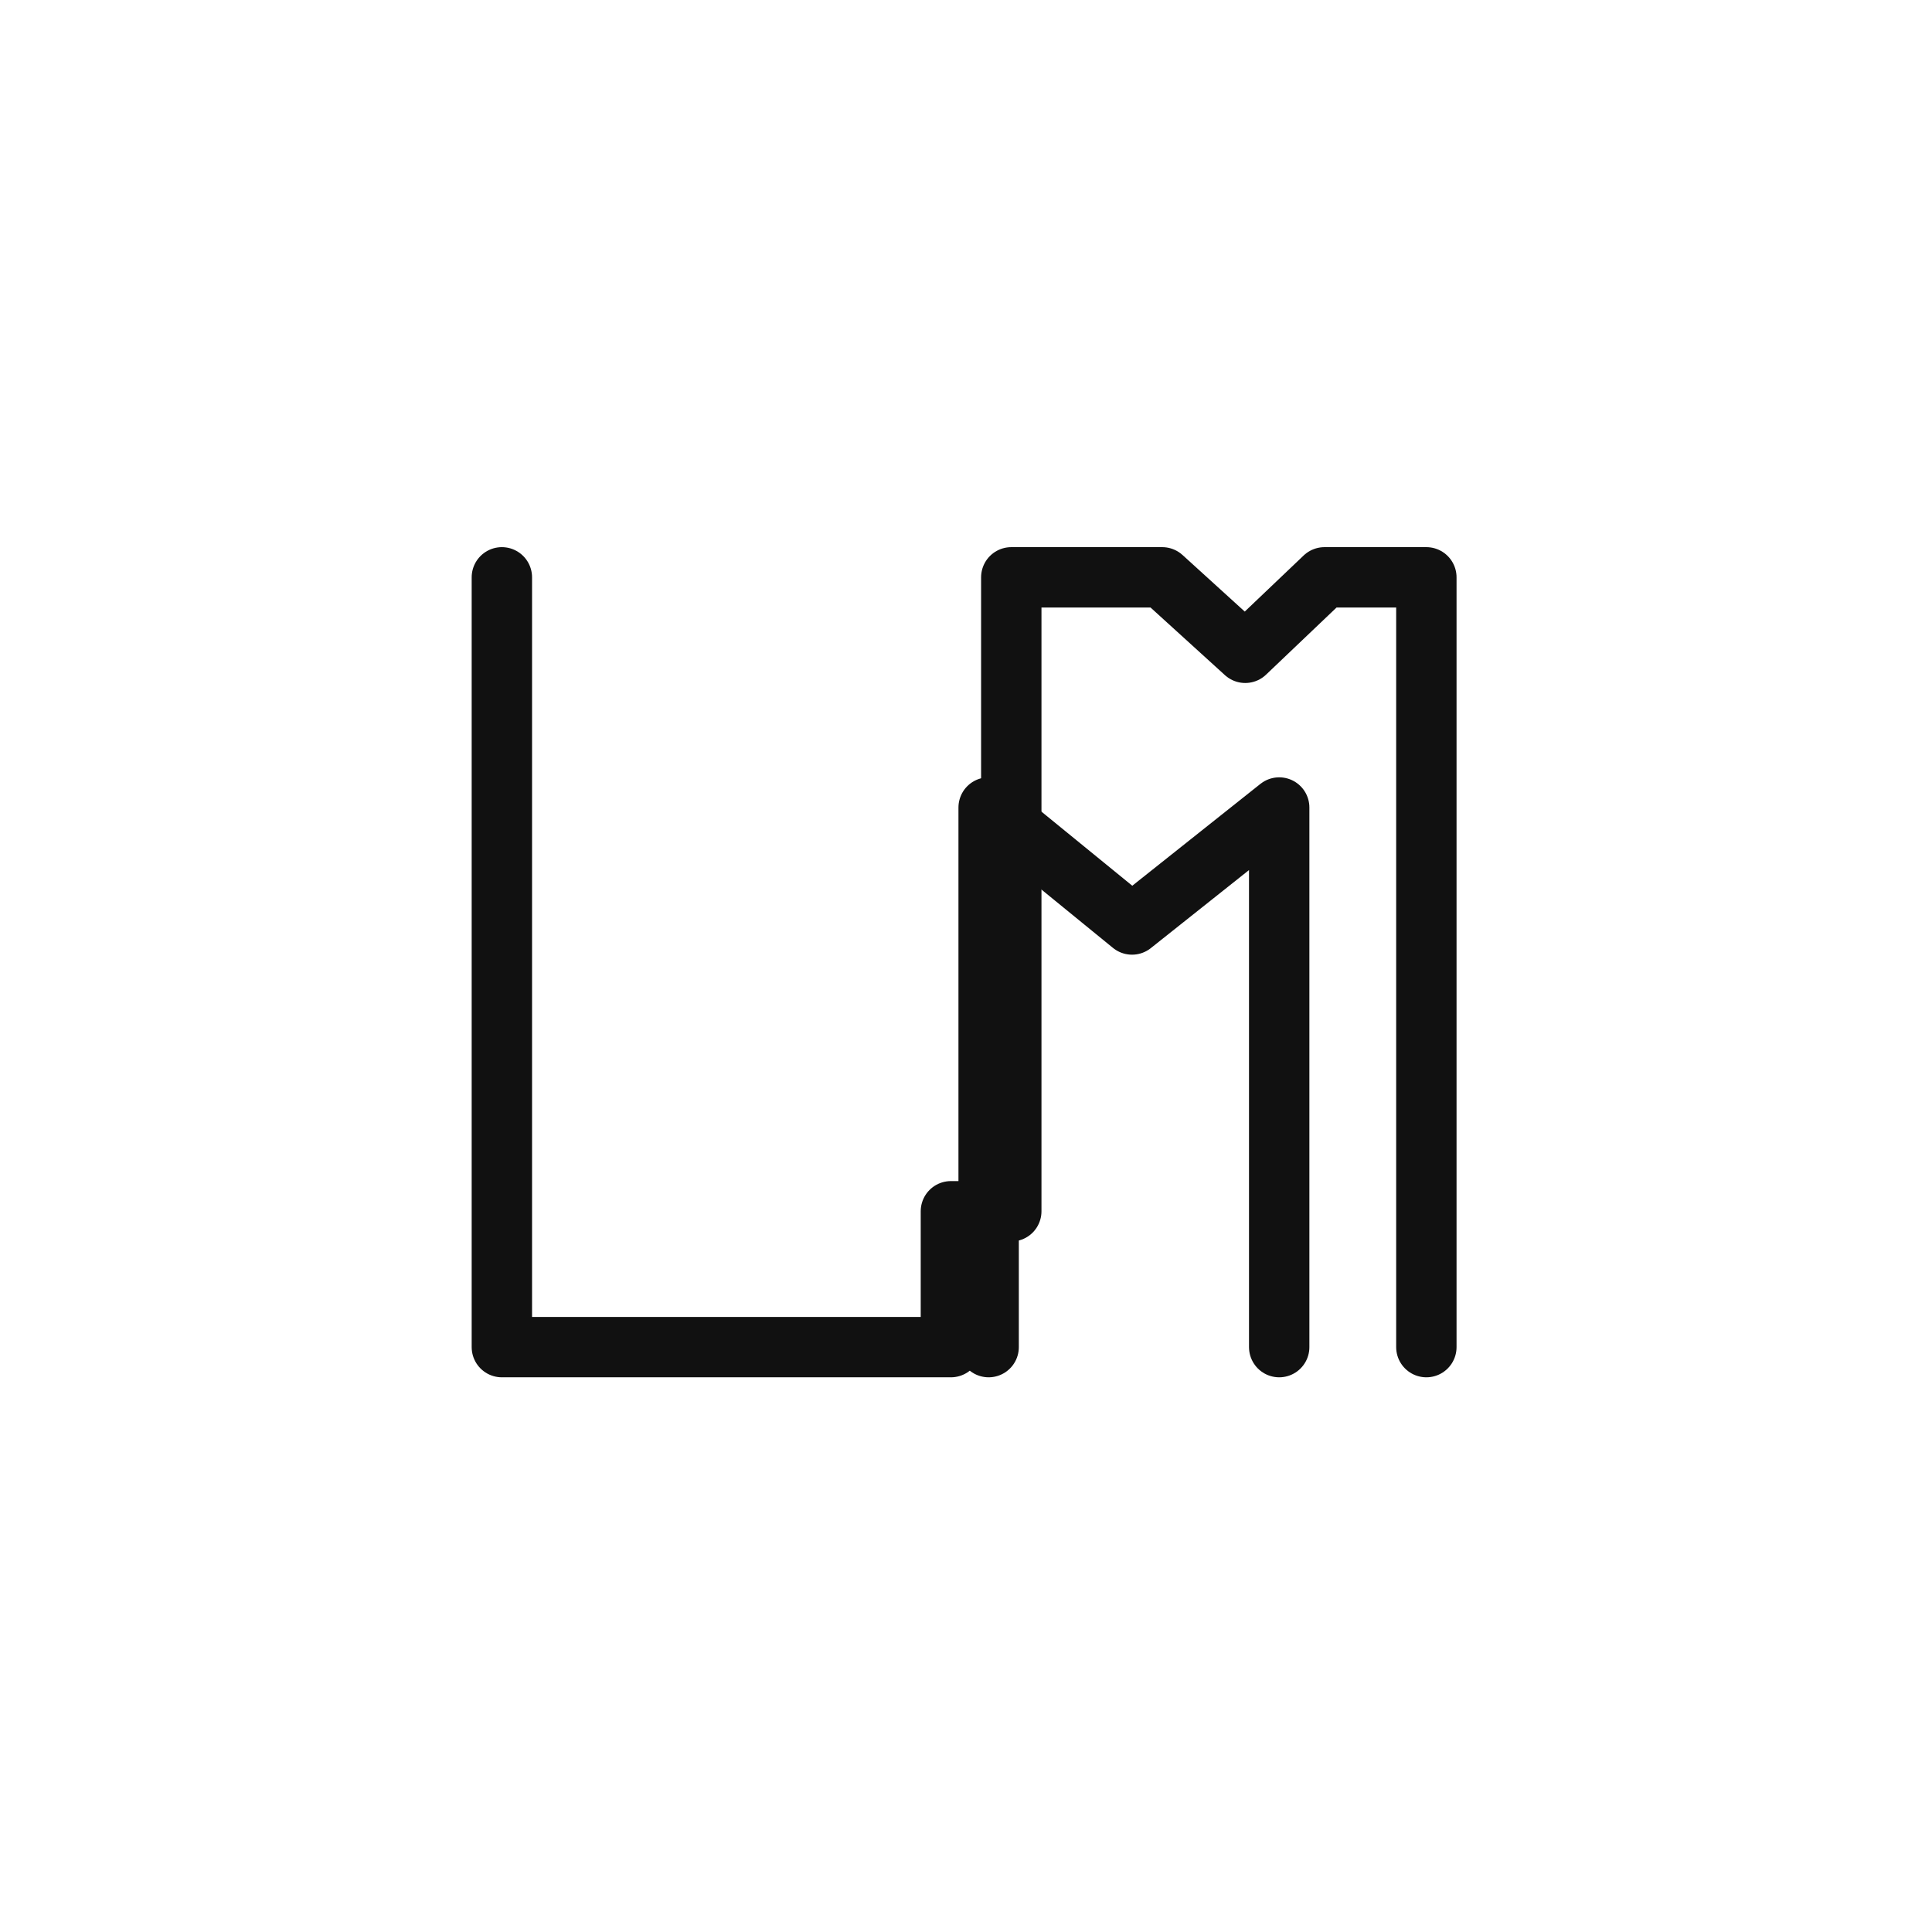
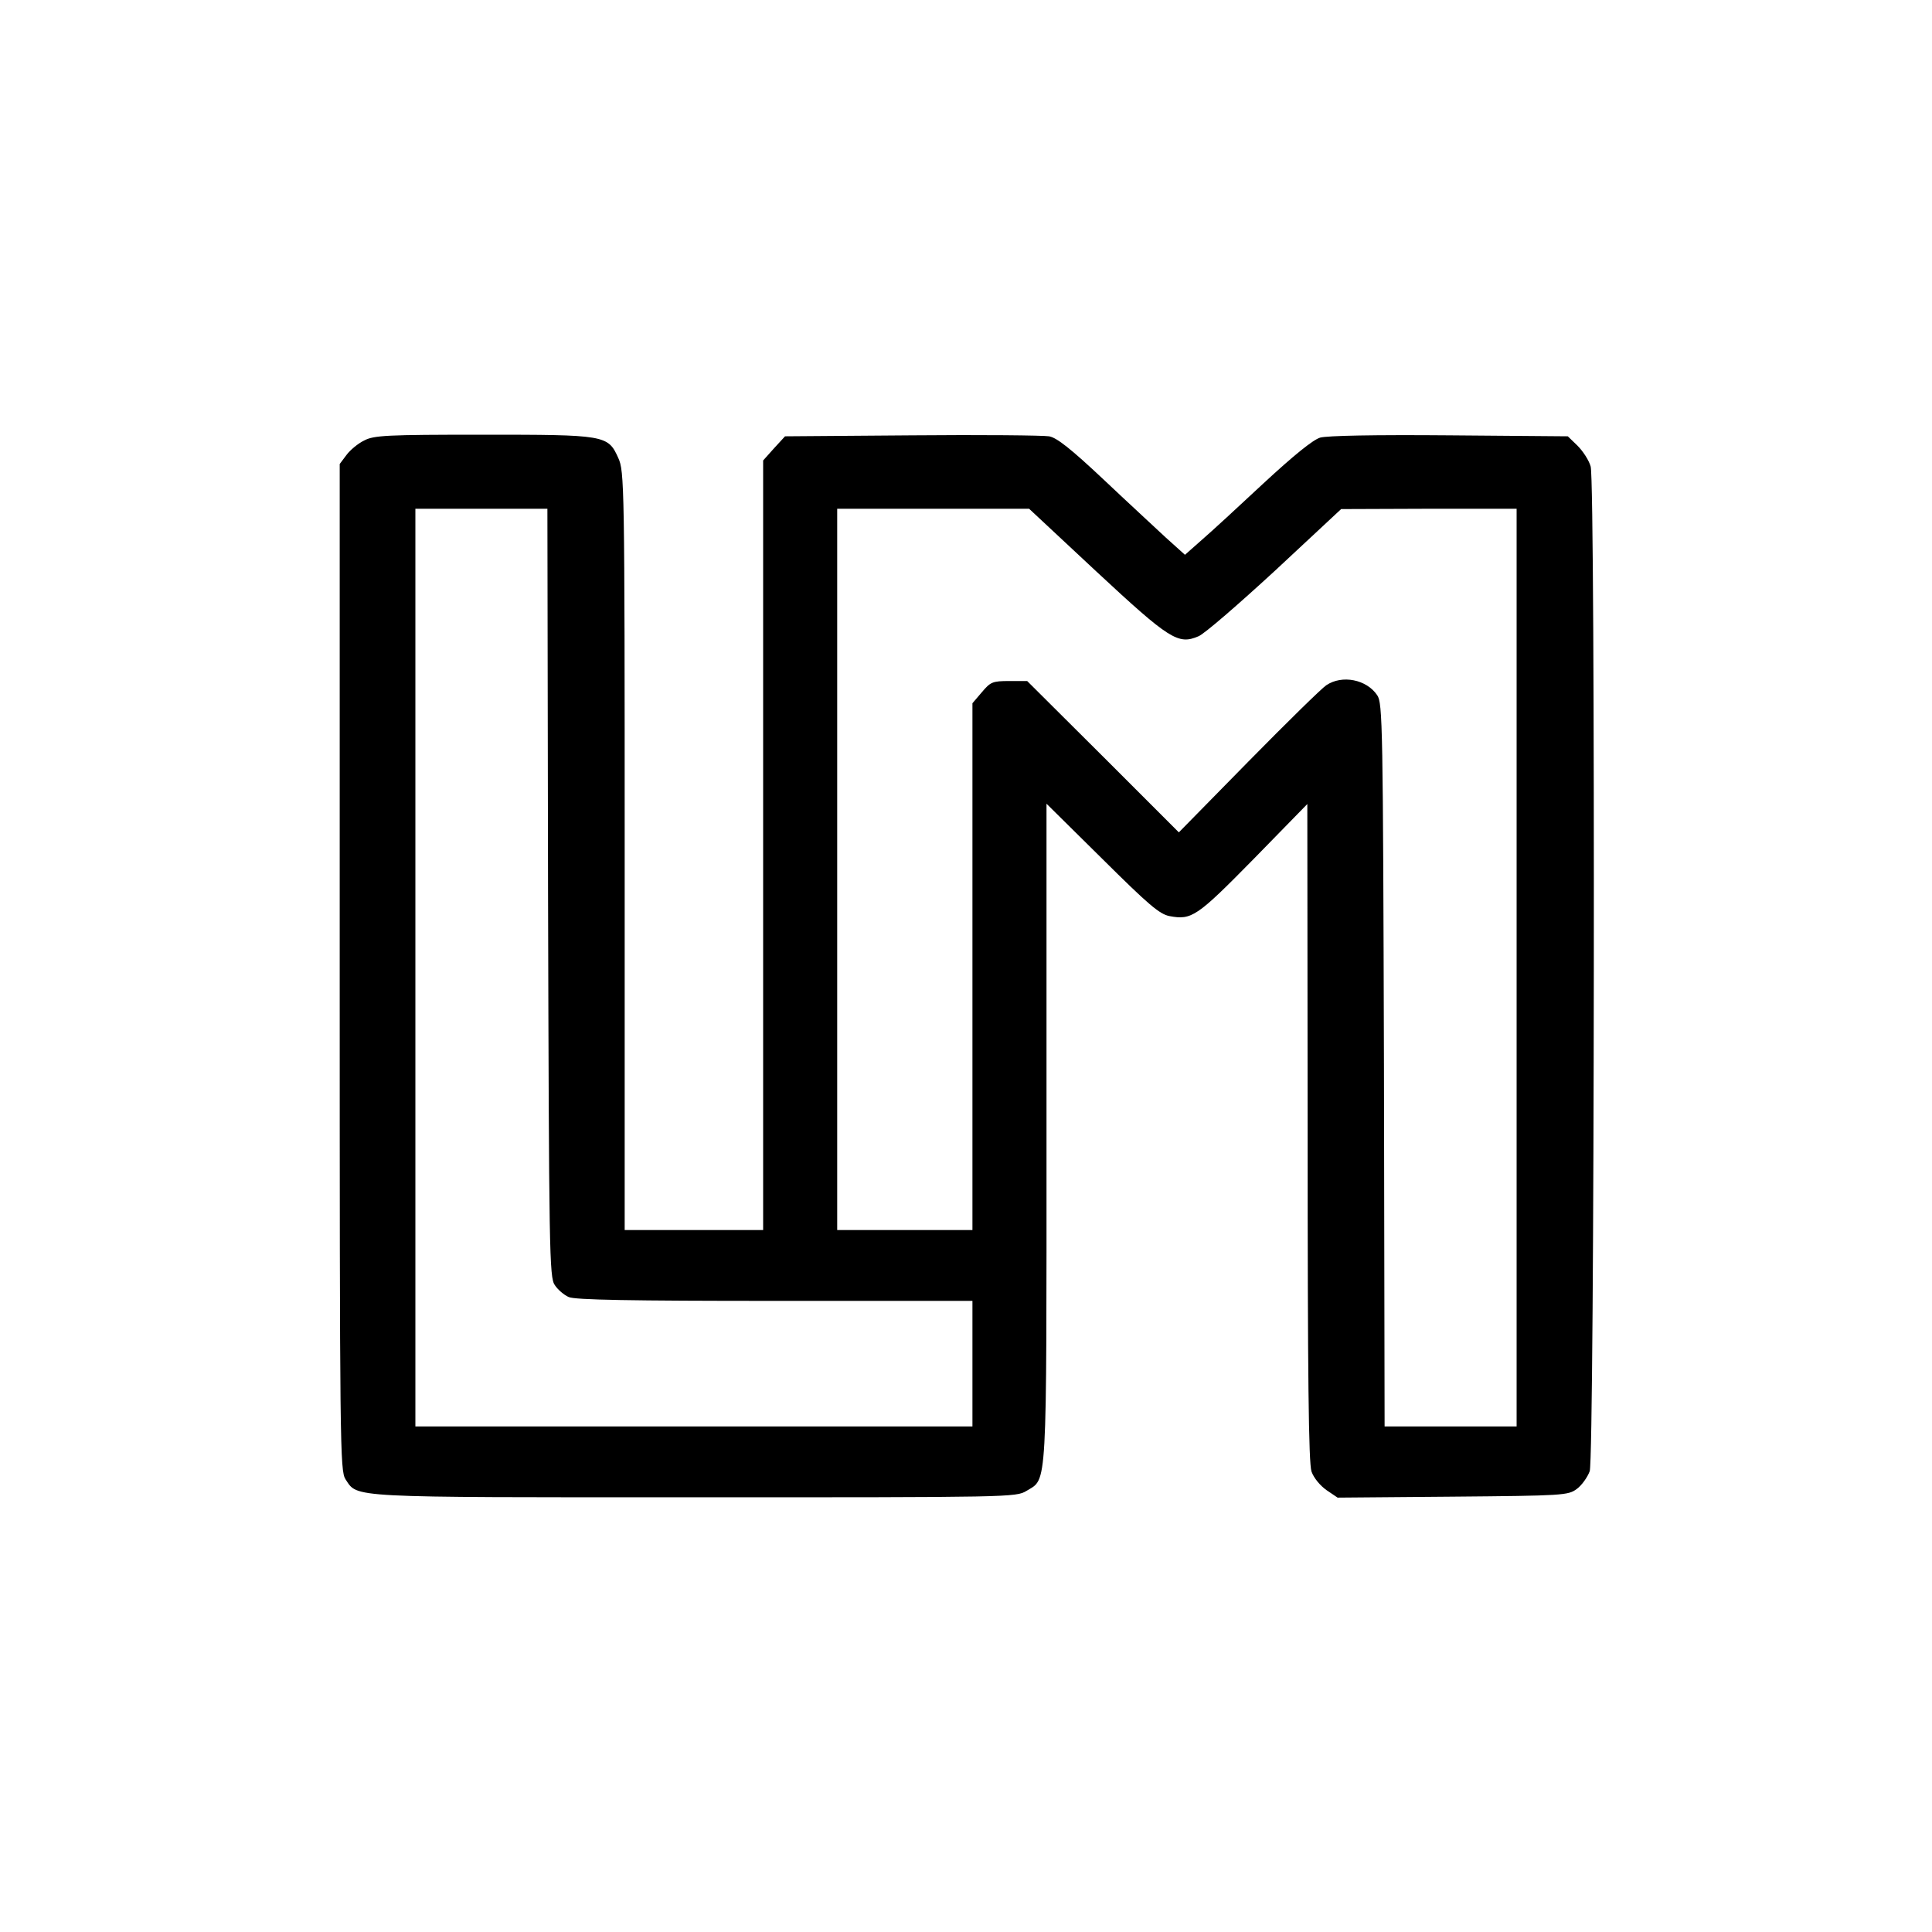
- <svg xmlns="http://www.w3.org/2000/svg" width="512" height="512" viewBox="0 0 512 512" role="img" aria-label="LM logo light">
-   <g fill="none" stroke="#111111" stroke-width="16" stroke-linecap="round" stroke-linejoin="round">
-     <path d="M133 153V357H252V321H268V153H308L330 173L351 153H378V357" />
-     <path d="M262 214V357M262 214L300 245L339 214V357" />
+ <svg xmlns="http://www.w3.org/2000/svg" version="1.0" width="600pt" height="600pt" viewBox="0 0 600 600" preserveAspectRatio="xMidYMid meet">
+   <g transform="translate(0,600) scale(0.1,-0.1)" fill="#000000" stroke="none">
+     <path d="M1131 4632 c-19 -9 -44 -30 -55 -45 l-21 -28 0 -1563 c0 -1496 1 -1563 18 -1590 39 -58 -3 -56 1084 -56 983 0 998 0 1031 20 65 40 62 -14 62 1112 l0 1022 173 -171 c144 -143 178 -172 209 -178 69 -13 85 -2 261 177 l167 171 1 -1019 c0 -762 3 -1028 12 -1054 7 -20 27 -44 47 -58 l34 -23 357 3 c345 3 359 4 386 24 15 11 33 36 40 55 15 44 18 3064 3 3120 -5 19 -24 48 -41 65 l-30 29 -367 3 c-235 2 -380 -1 -402 -7 -23 -7 -83 -56 -175 -141 -77 -72 -164 -152 -193 -177 l-52 -46 -60 54 c-32 30 -120 111 -194 181 -99 93 -144 129 -168 133 -18 3 -210 5 -426 3 l-394 -3 -34 -37 -34 -38 0 -1195 0 -1195 -215 0 -215 0 0 1178 c0 1145 -1 1178 -20 1220 -32 71 -40 72 -422 72 -297 0 -337 -2 -367 -18z m571 -1404 c3 -1121 4 -1195 21 -1219 9 -14 29 -31 43 -37 18 -9 196 -12 639 -12 l615 0 0 -195 0 -195 -865 0 -865 0 0 1425 0 1425 205 0 205 0 2 -1192z m1703 997 c228 -212 254 -228 317 -201 18 7 125 100 238 204 l205 191 273 1 272 0 0 -1425 0 -1425 -205 0 -205 0 -2 1123 c-3 1053 -4 1124 -21 1148 -33 49 -109 64 -158 31 -14 -9 -123 -116 -242 -237 l-216 -220 -235 235 -236 235 -56 0 c-52 0 -58 -3 -85 -35 l-29 -34 0 -818 0 -818 -210 0 -210 0 0 1120 0 1120 298 0 298 0 209 -195z" />
  </g>
</svg>
